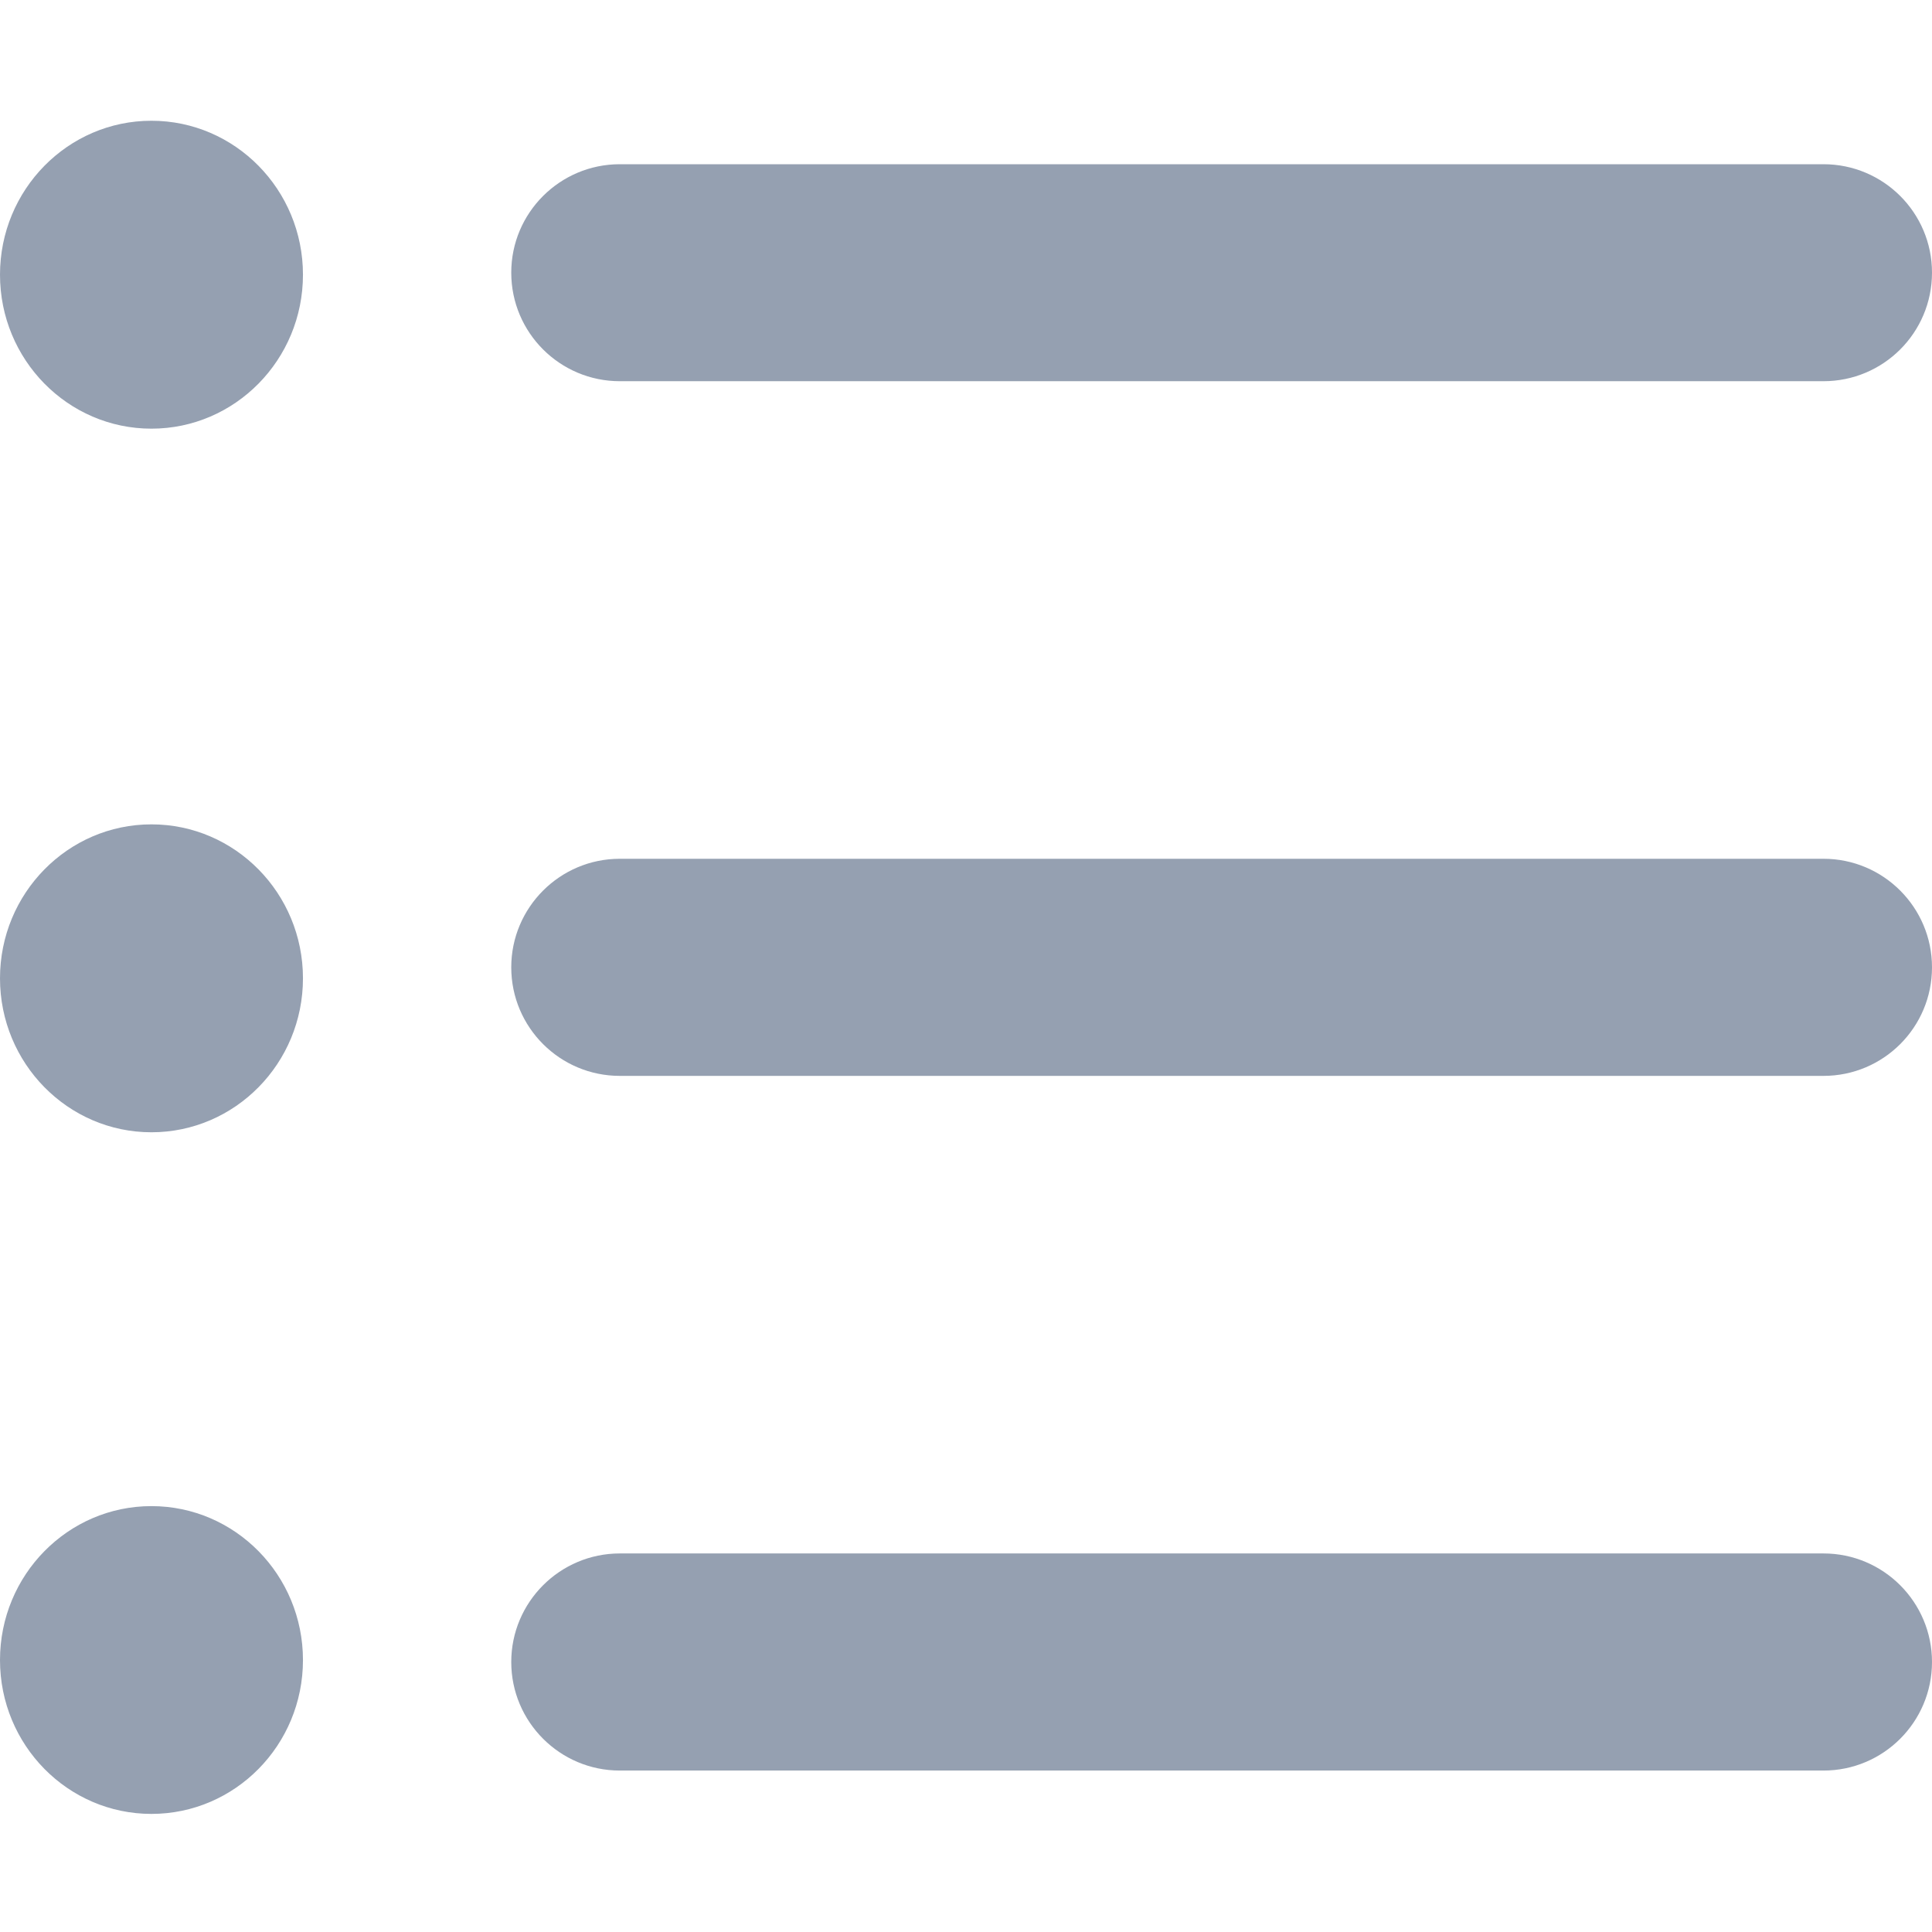
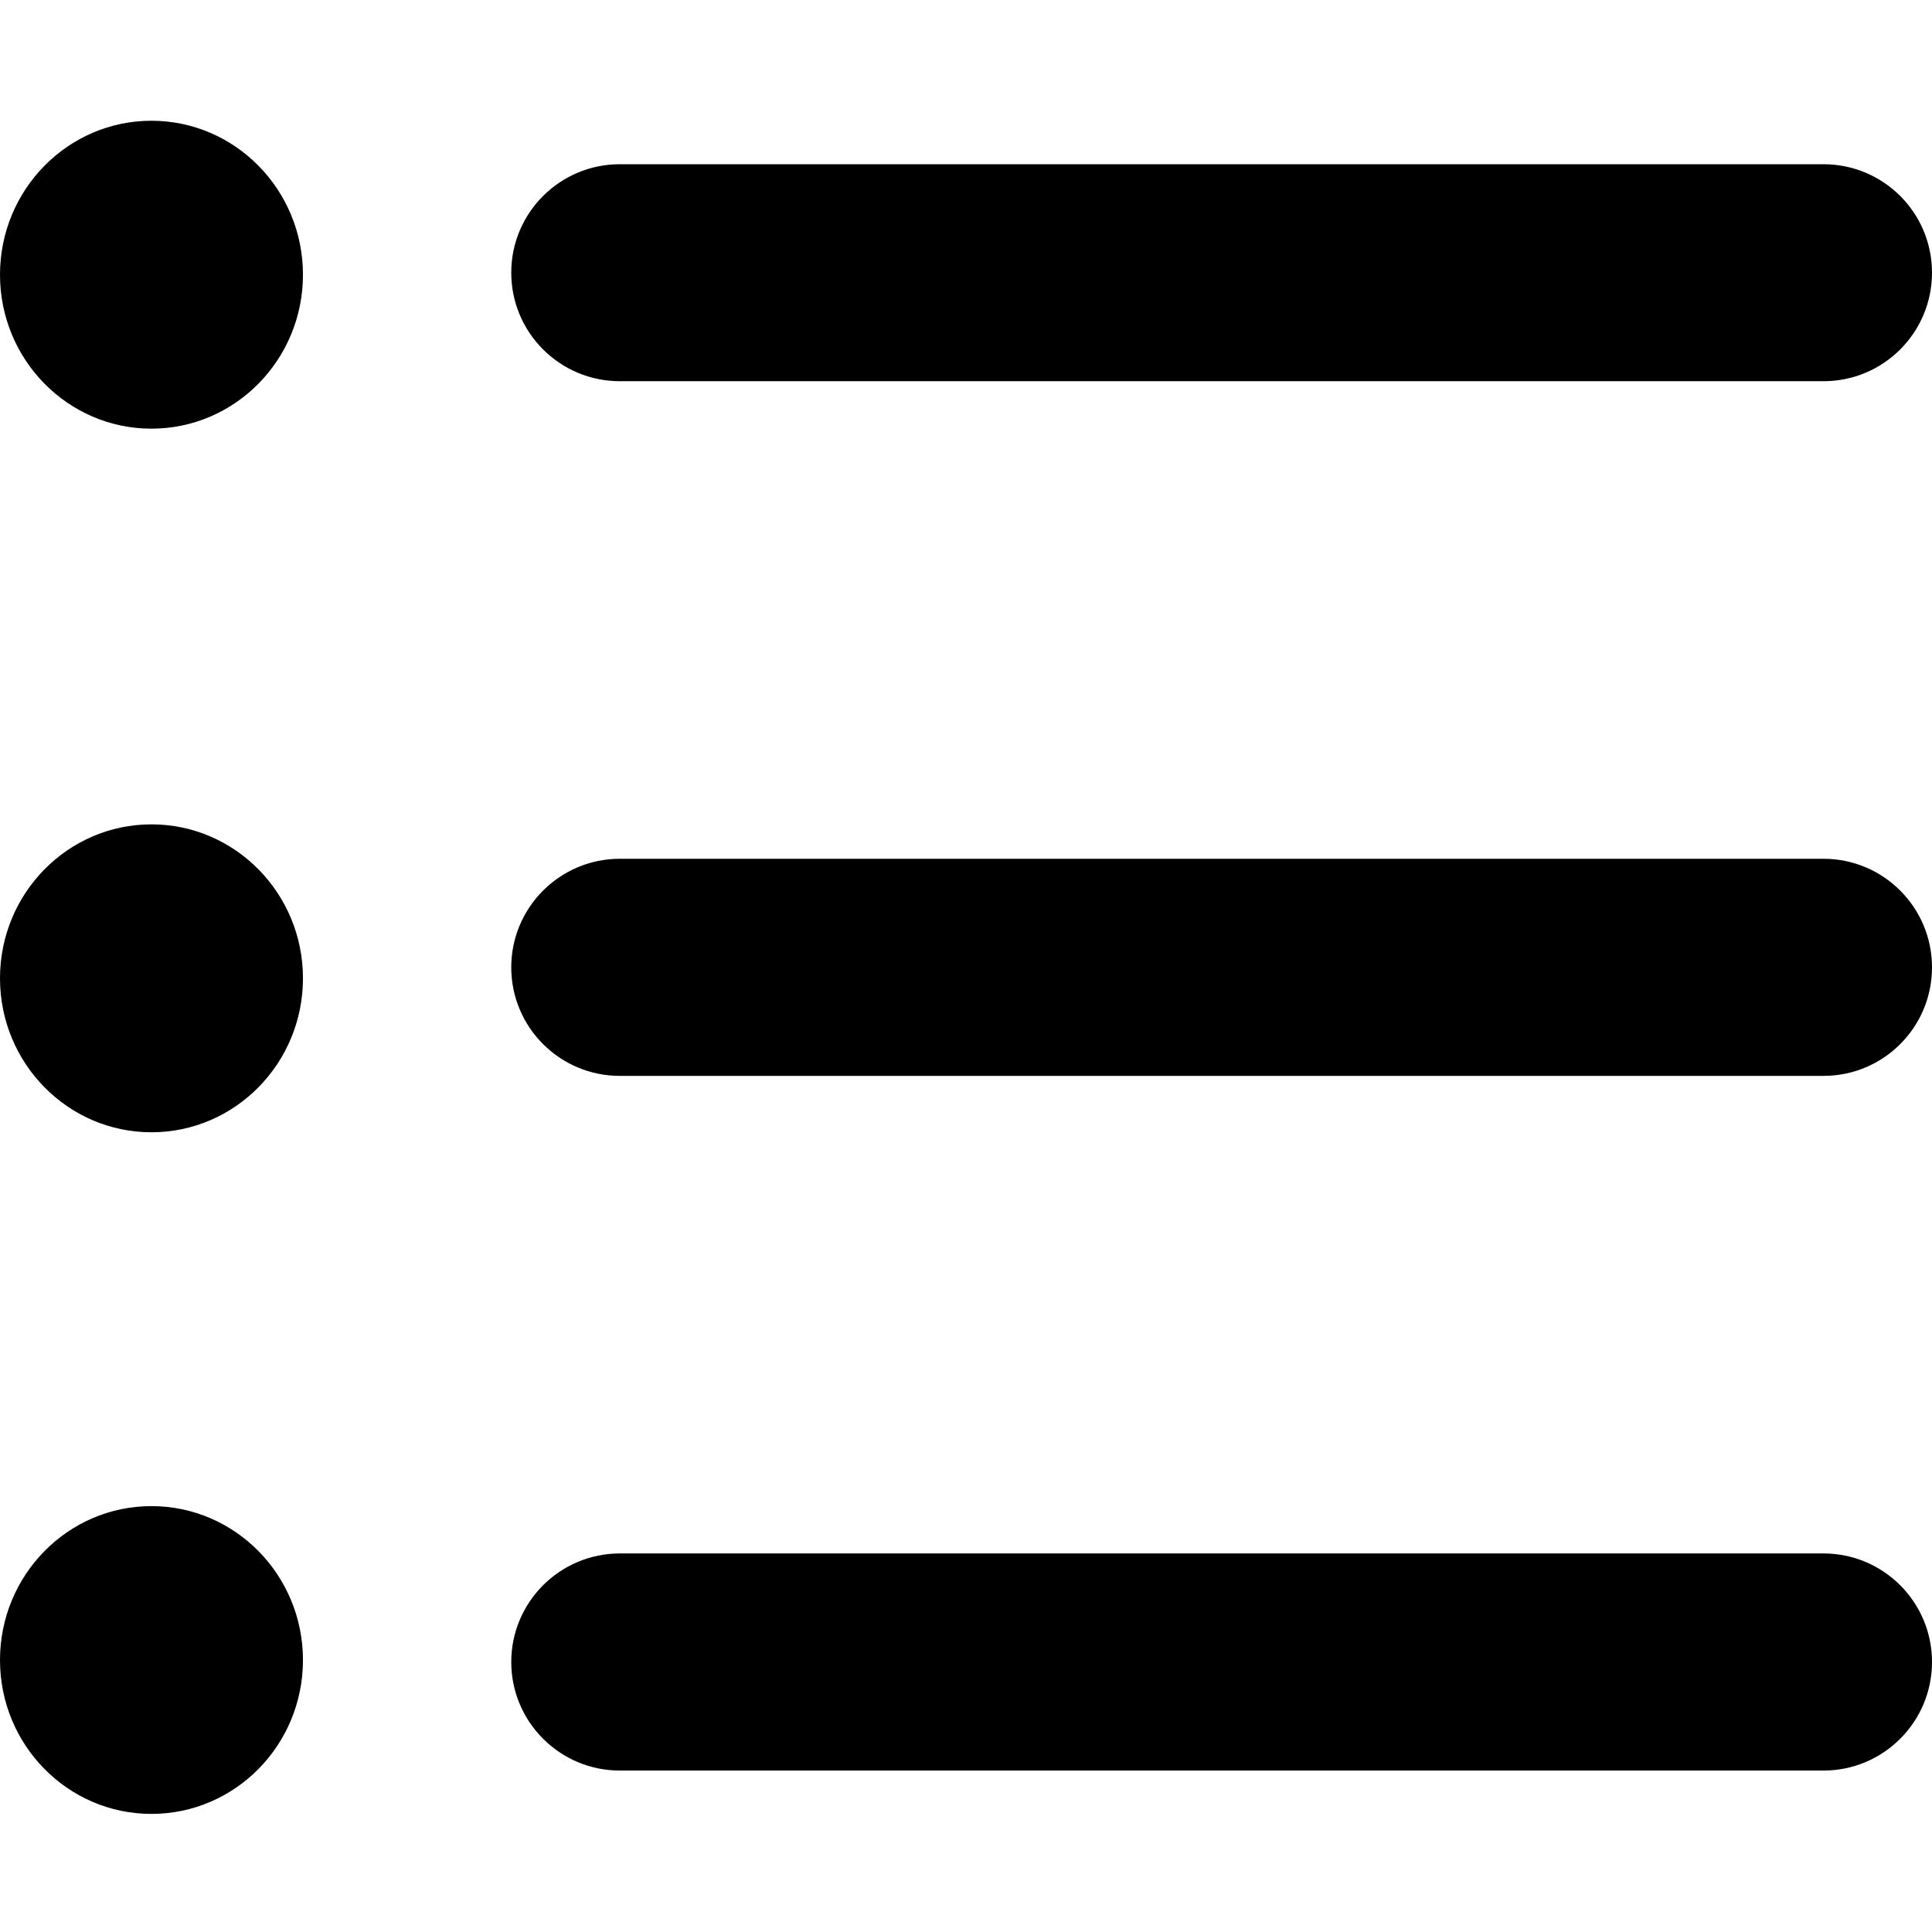
<svg xmlns="http://www.w3.org/2000/svg" width="16" height="16" viewBox="0 0 16 16">
-   <path fill="#95A0B1" fill-rule="evenodd" d="M1.254,12.473 C0.562,12.473 0,13.044 0,13.748 C0,14.452 0.562,15.022 1.254,15.022 C1.947,15.022 2.509,14.452 2.509,13.748 C2.509,13.044 1.947,12.473 1.254,12.473 M1.254,1 C0.562,1 0,1.571 0,2.275 C0,2.979 0.562,3.55 1.254,3.55 C1.947,3.55 2.509,2.979 2.509,2.275 C2.509,1.571 1.947,1 1.254,1 M1.254,6.827 C0.562,6.827 0,7.398 0,8.102 C0,8.806 0.562,9.377 1.254,9.377 C1.947,9.377 2.509,8.806 2.509,8.102 C2.509,7.398 1.947,6.827 1.254,6.827 M15.101,12.865 L5.133,12.865 C4.637,12.865 4.234,13.268 4.234,13.764 C4.234,14.26 4.637,14.663 5.133,14.663 L15.101,14.663 C15.598,14.663 16,14.26 16,13.764 C16,13.268 15.598,12.865 15.101,12.865 M15.101,7.112 L5.133,7.112 C4.637,7.112 4.234,7.515 4.234,8.011 C4.234,8.508 4.637,8.91 5.133,8.91 L15.101,8.91 C15.598,8.91 16,8.508 16,8.011 C16,7.515 15.598,7.112 15.101,7.112 M4.234,2.258 C4.234,1.762 4.637,1.36 5.133,1.36 L15.101,1.36 C15.598,1.36 16,1.762 16,2.258 C16,2.755 15.598,3.157 15.101,3.157 L5.133,3.157 C4.637,3.157 4.234,2.755 4.234,2.258" />
+   <path fill-rule="evenodd" d="M1.254,12.473 C0.562,12.473 0,13.044 0,13.748 C0,14.452 0.562,15.022 1.254,15.022 C1.947,15.022 2.509,14.452 2.509,13.748 C2.509,13.044 1.947,12.473 1.254,12.473 M1.254,1 C0.562,1 0,1.571 0,2.275 C0,2.979 0.562,3.55 1.254,3.55 C1.947,3.55 2.509,2.979 2.509,2.275 C2.509,1.571 1.947,1 1.254,1 M1.254,6.827 C0.562,6.827 0,7.398 0,8.102 C0,8.806 0.562,9.377 1.254,9.377 C1.947,9.377 2.509,8.806 2.509,8.102 C2.509,7.398 1.947,6.827 1.254,6.827 M15.101,12.865 L5.133,12.865 C4.637,12.865 4.234,13.268 4.234,13.764 C4.234,14.26 4.637,14.663 5.133,14.663 L15.101,14.663 C15.598,14.663 16,14.26 16,13.764 C16,13.268 15.598,12.865 15.101,12.865 M15.101,7.112 L5.133,7.112 C4.637,7.112 4.234,7.515 4.234,8.011 C4.234,8.508 4.637,8.91 5.133,8.91 L15.101,8.91 C15.598,8.91 16,8.508 16,8.011 C16,7.515 15.598,7.112 15.101,7.112 M4.234,2.258 C4.234,1.762 4.637,1.36 5.133,1.36 L15.101,1.36 C15.598,1.36 16,1.762 16,2.258 C16,2.755 15.598,3.157 15.101,3.157 L5.133,3.157 C4.637,3.157 4.234,2.755 4.234,2.258" />
</svg>
